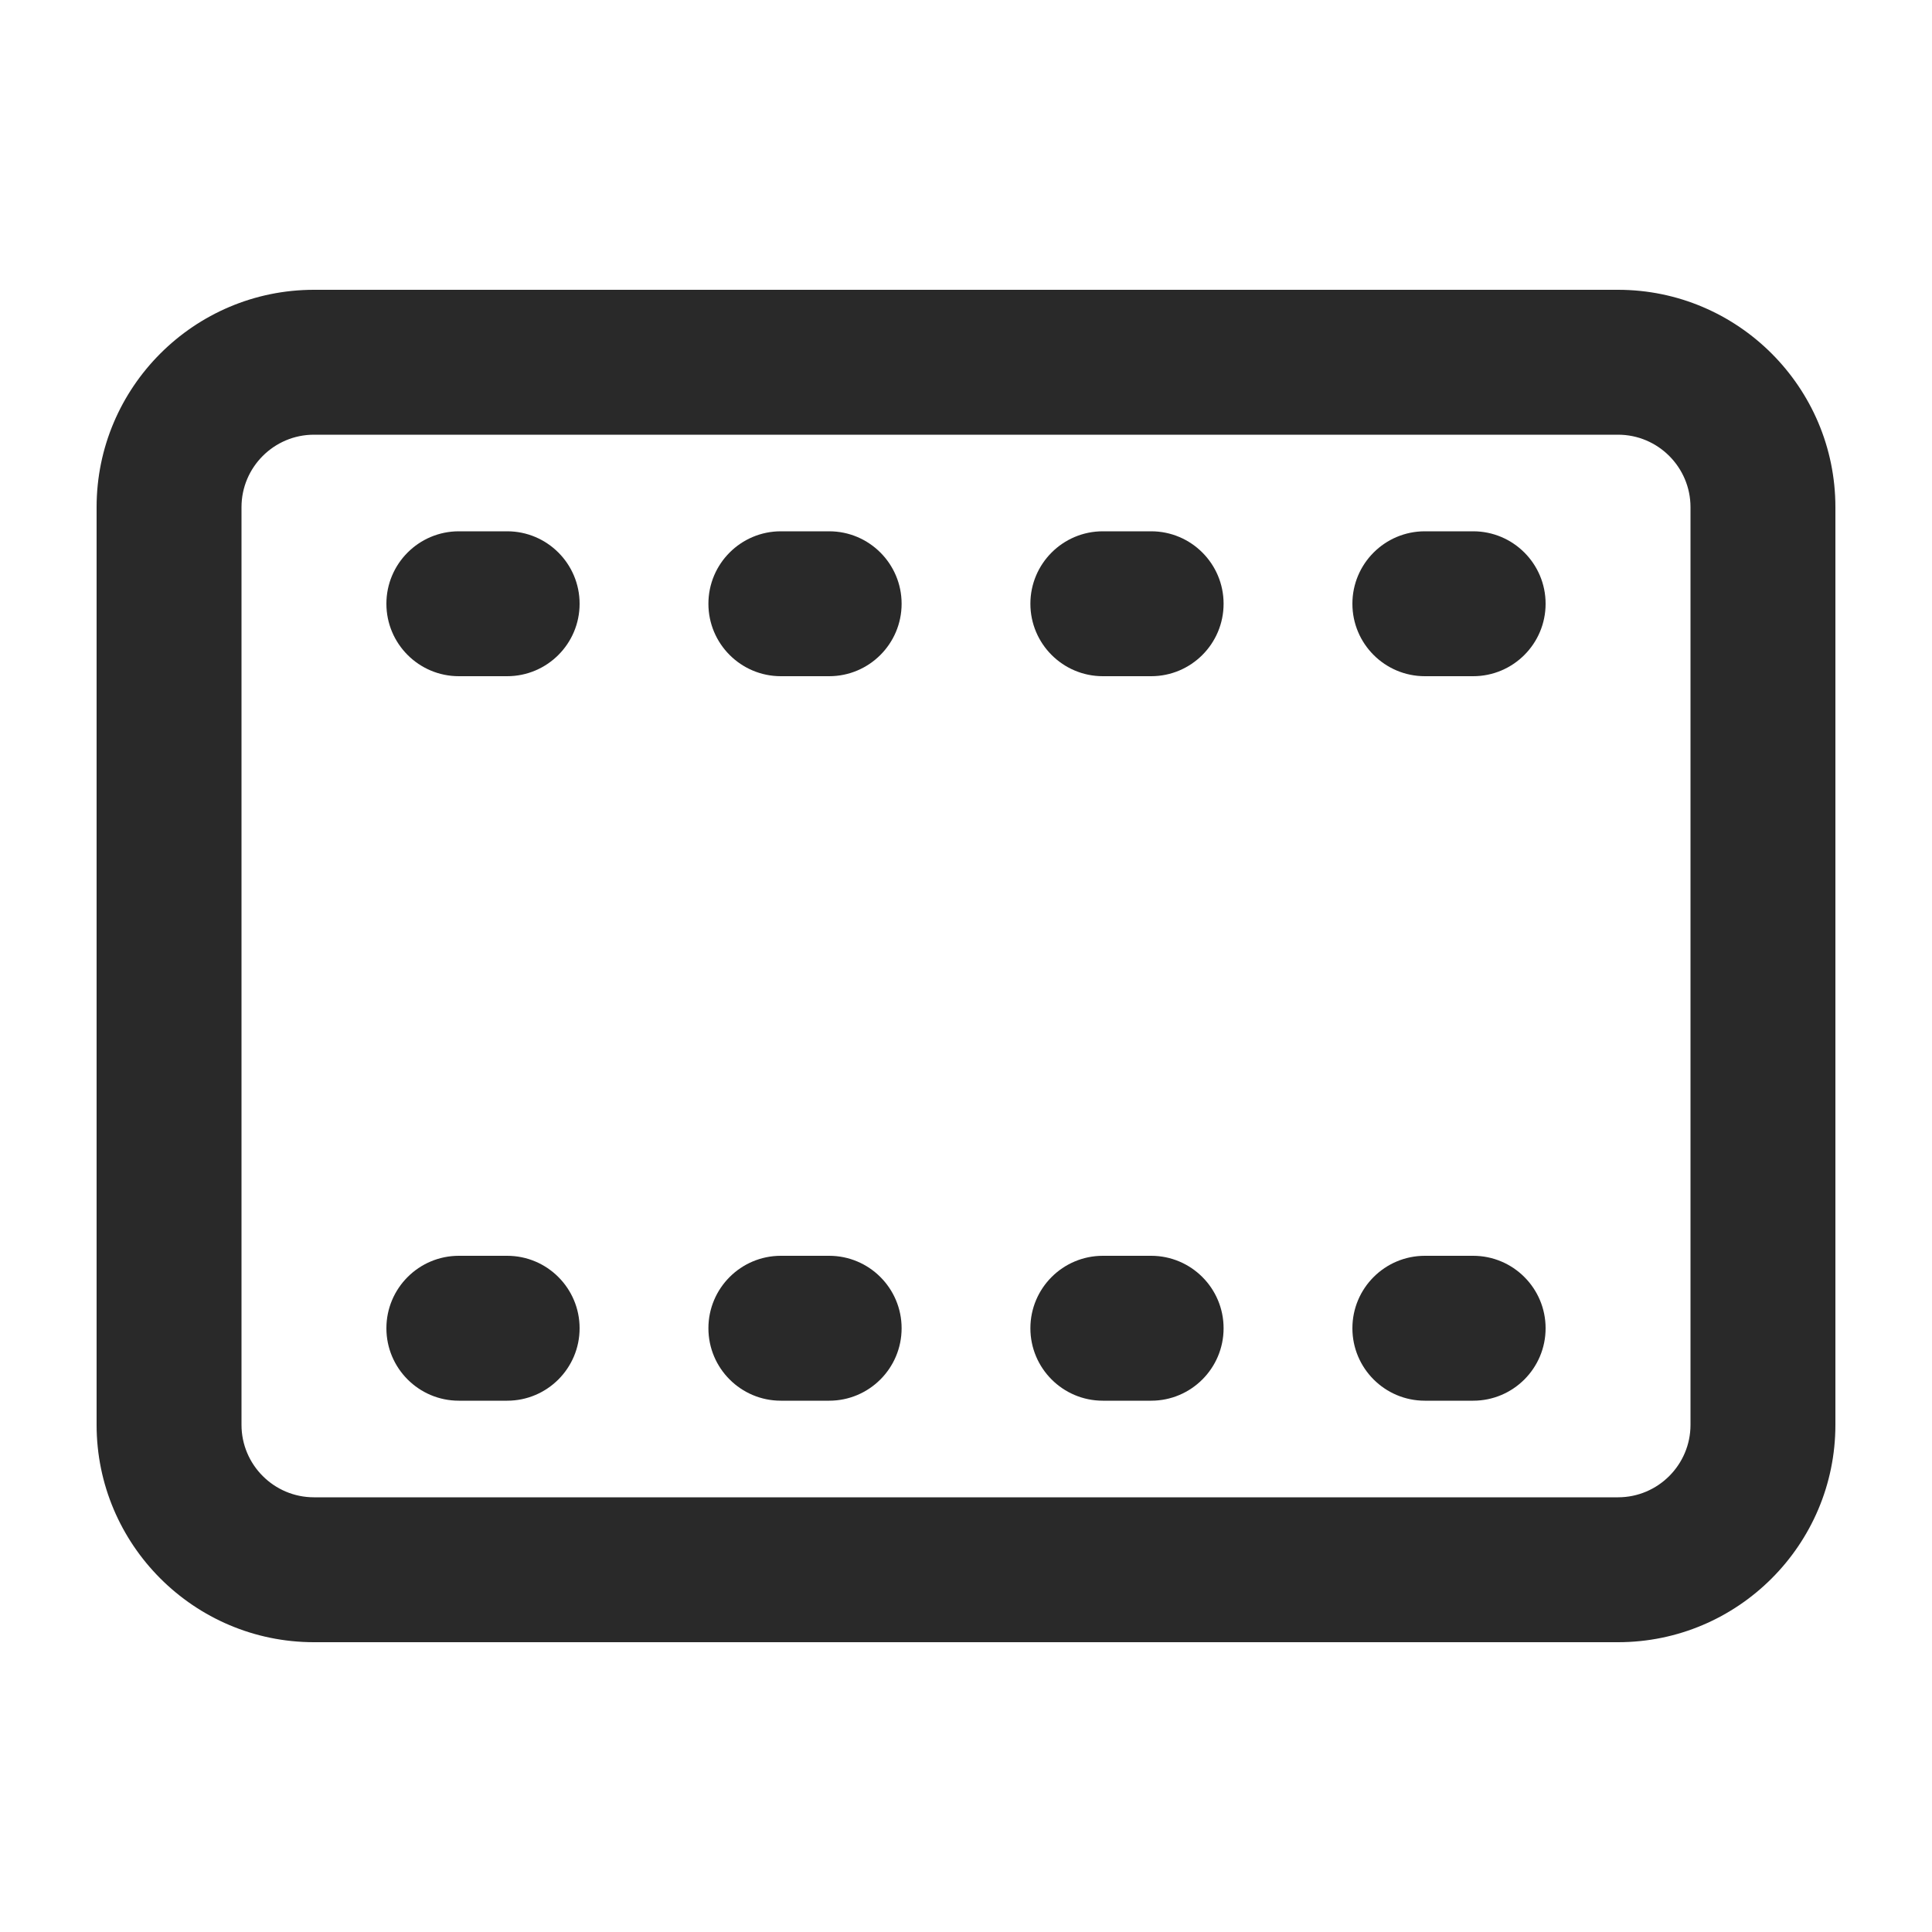
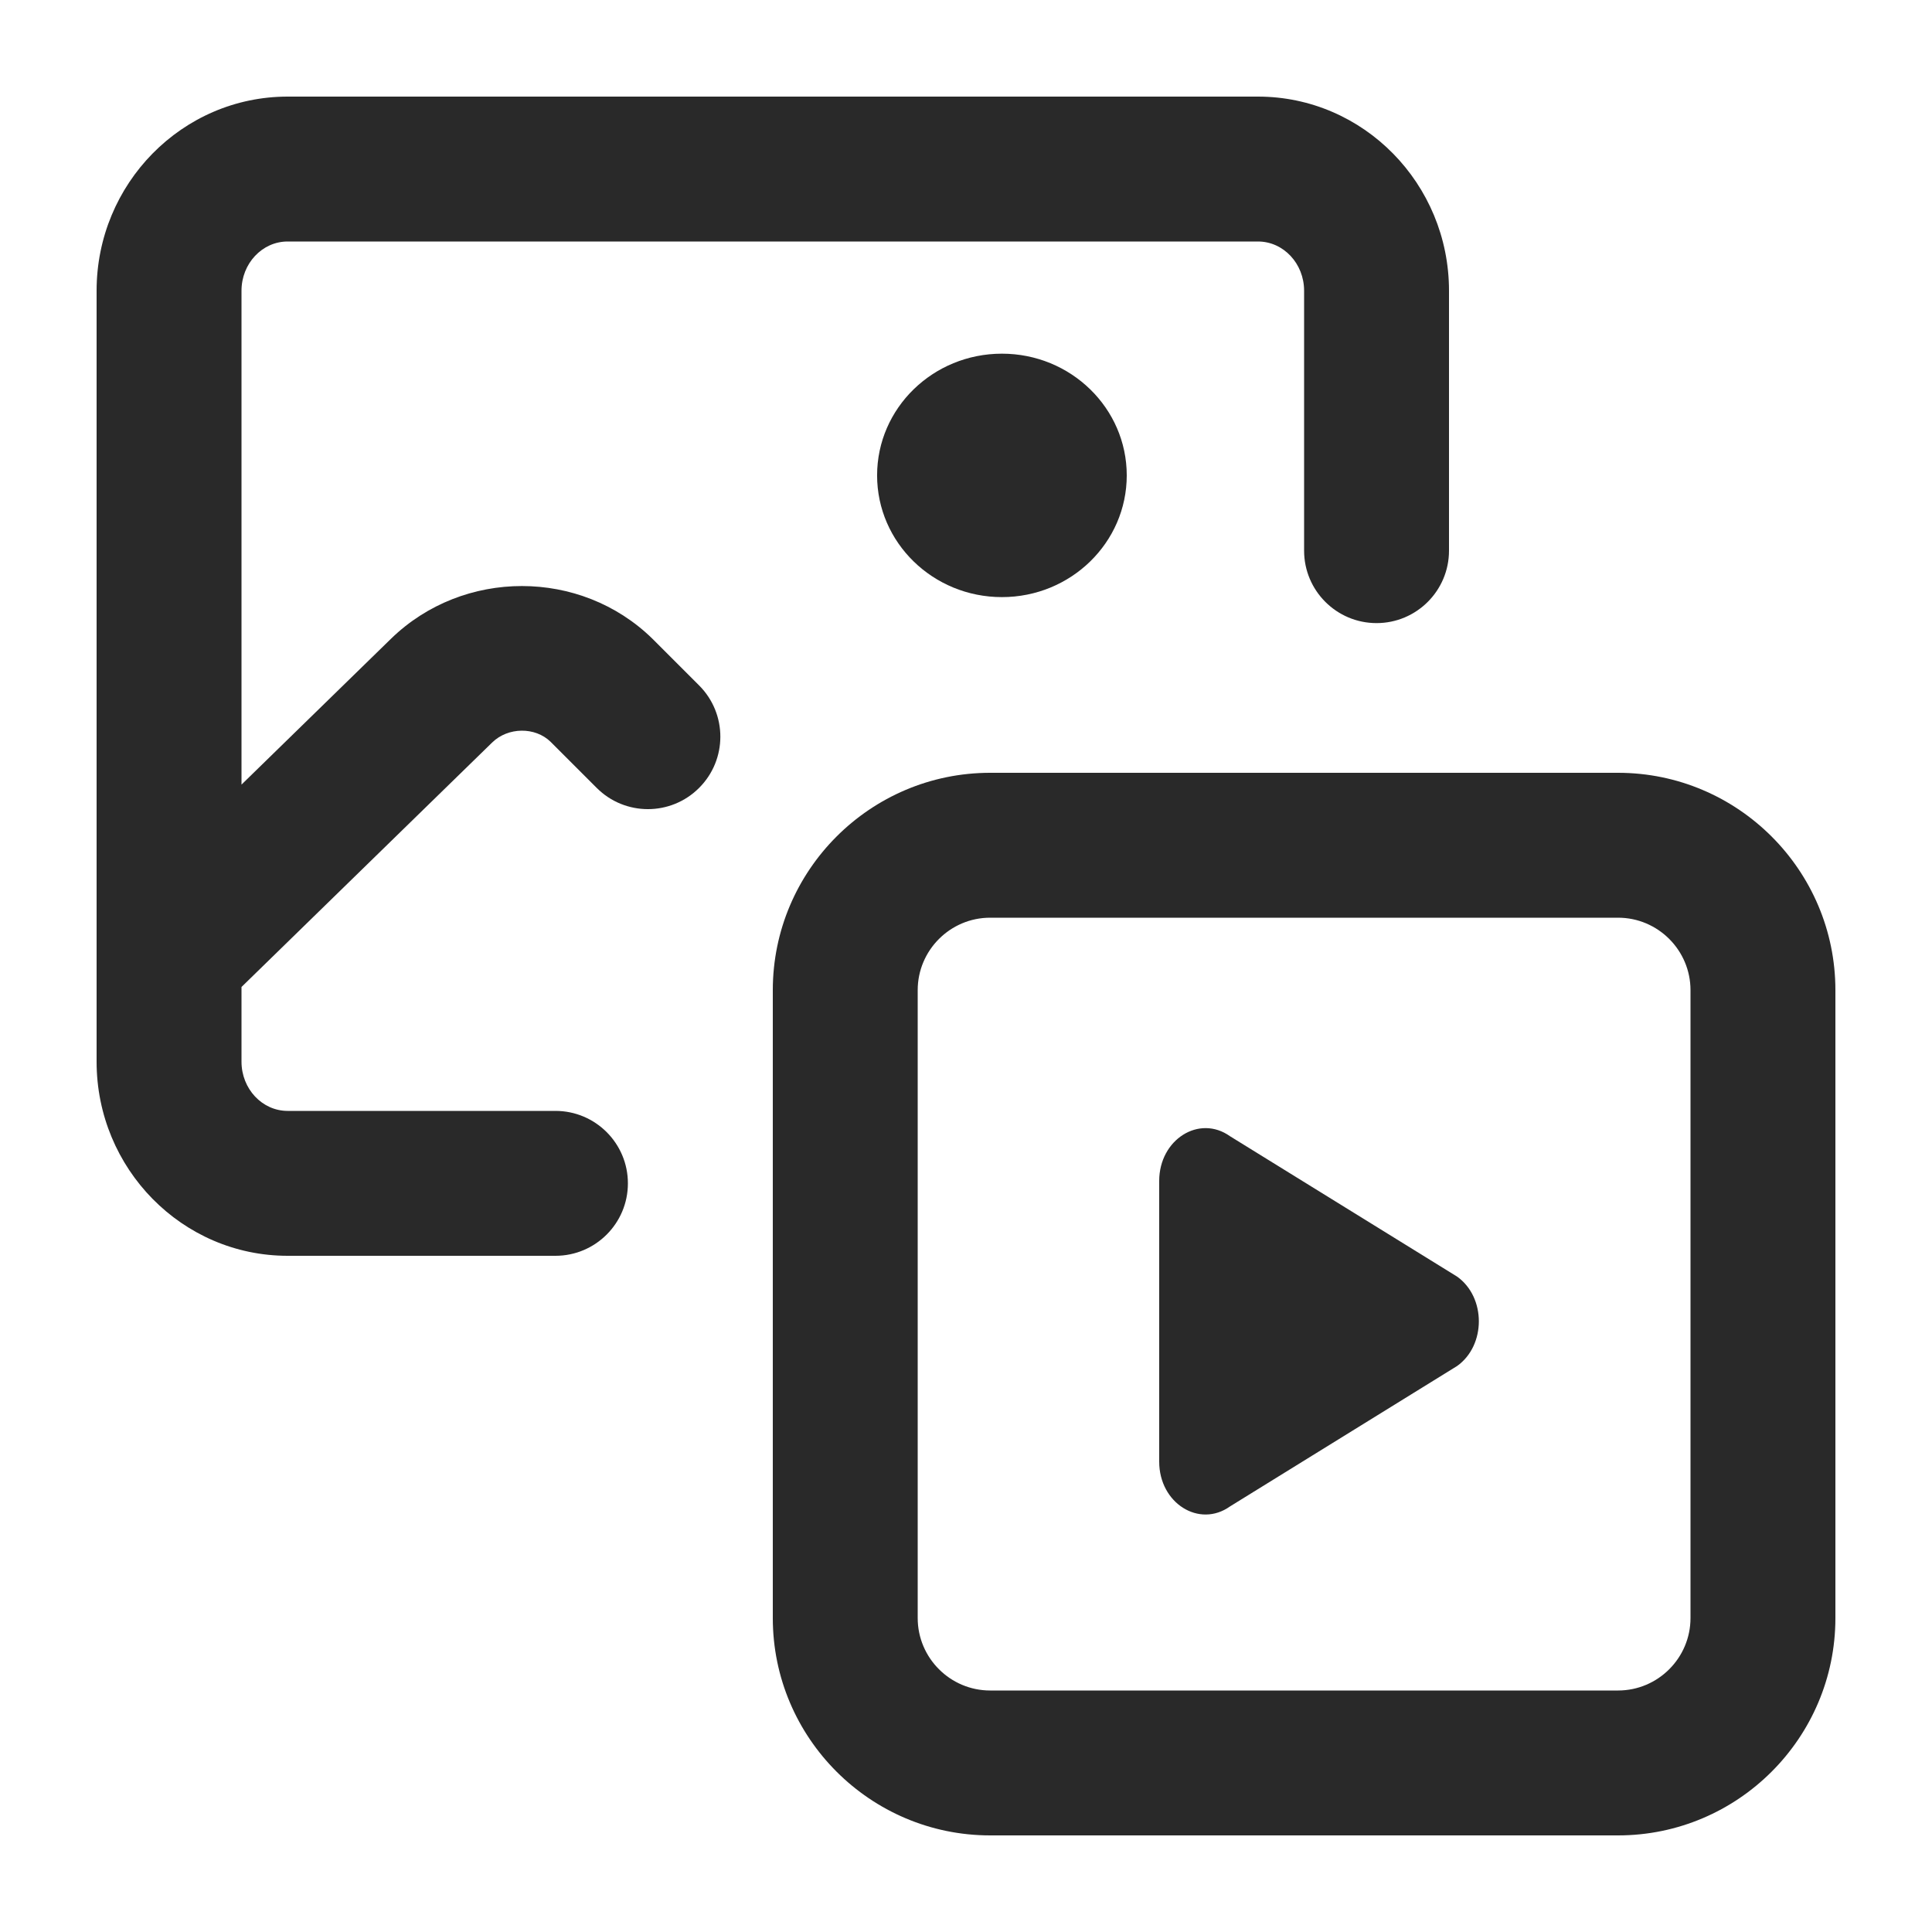
<svg xmlns="http://www.w3.org/2000/svg" preserveAspectRatio="none" overflow="visible" style="display: block;" width="64" height="64" viewBox="0 0 64 64" fill="none">
  <g id="Frame">
-     <path id="iconPrimary" d="M48.8 22.4H47.2C45.875 22.4 44.8 21.325 44.8 20C44.8 18.675 45.875 17.6 47.2 17.6H48.8C50.125 17.6 51.2 18.675 51.2 20C51.2 21.325 50.125 22.4 48.8 22.4Z" fill="#292929" />
-     <path id="iconPrimary_2" d="M38.133 22.4H36.533C35.208 22.4 34.133 21.325 34.133 20C34.133 18.675 35.208 17.6 36.533 17.6H38.133C39.458 17.6 40.533 18.675 40.533 20C40.533 21.325 39.458 22.4 38.133 22.4Z" fill="#292929" />
-     <path id="iconPrimary_3" d="M27.467 22.4H25.867C24.542 22.4 23.467 21.325 23.467 20C23.467 18.675 24.542 17.6 25.867 17.6H27.467C28.792 17.6 29.867 18.675 29.867 20C29.867 21.325 28.792 22.4 27.467 22.4Z" fill="#292929" />
-     <path id="iconPrimary_4" d="M16.8 22.4H15.2C13.875 22.4 12.8 21.325 12.8 20C12.8 18.675 13.875 17.6 15.2 17.6H16.8C18.125 17.6 19.2 18.675 19.2 20C19.2 21.325 18.125 22.4 16.8 22.4Z" fill="#292929" />
-     <path id="iconPrimary_5" d="M48.8 46.4H47.2C45.875 46.4 44.8 45.325 44.8 44C44.8 42.675 45.875 41.6 47.2 41.6H48.8C50.125 41.6 51.2 42.675 51.2 44C51.2 45.325 50.125 46.4 48.8 46.4Z" fill="#292929" />
-     <path id="iconPrimary_6" d="M38.133 46.4H36.533C35.208 46.4 34.133 45.325 34.133 44C34.133 42.675 35.208 41.6 36.533 41.6H38.133C39.458 41.6 40.533 42.675 40.533 44C40.533 45.325 39.458 46.4 38.133 46.4Z" fill="#292929" />
-     <path id="iconPrimary_7" d="M27.467 46.4H25.867C24.542 46.4 23.467 45.325 23.467 44C23.467 42.675 24.542 41.6 25.867 41.6H27.467C28.792 41.6 29.867 42.675 29.867 44C29.867 45.325 28.792 46.4 27.467 46.4Z" fill="#292929" />
-     <path id="iconPrimary_8" d="M16.8 46.4H15.2C13.875 46.4 12.8 45.325 12.8 44C12.8 42.675 13.875 41.6 15.2 41.6H16.8C18.125 41.6 19.2 42.675 19.2 44C19.2 45.325 18.125 46.4 16.8 46.4Z" fill="#292929" />
-     <path id="iconPrimary_9" d="M53.6 54.4H10.4C6.43 54.4 3.2 51.169 3.2 47.2V16.8C3.2 12.831 6.43 9.6 10.4 9.6H53.6C57.57 9.6 60.8 12.831 60.8 16.8V47.2C60.8 51.169 57.57 54.4 53.6 54.4ZM10.4 14.4C9.077 14.4 8 15.478 8 16.8V47.2C8 48.522 9.077 49.6 10.4 49.6H53.6C54.923 49.6 56 48.522 56 47.2V16.8C56 15.478 54.923 14.4 53.6 14.4H10.4Z" fill="#292929" />
+     <path id="iconPrimary" d="M37.325 15.748C37.325 17.974 35.474 19.78 33.19 19.78C30.906 19.78 29.055 17.974 29.055 15.748C29.055 13.521 30.906 11.716 33.19 11.716C35.474 11.716 37.325 13.521 37.325 15.748Z" fill="#292929" />
+     <path id="iconPrimary_2" d="M53.6 60.8H32.8C28.831 60.8 25.6 57.569 25.6 53.6V32.8C25.6 28.831 28.831 25.6 32.8 25.6H53.6C57.569 25.6 60.8 28.831 60.8 32.8V53.6C60.8 57.569 57.569 60.8 53.6 60.8ZM32.8 30.4C31.478 30.4 30.4 31.478 30.4 32.8V53.6C30.4 54.922 31.478 56 32.8 56H53.6C54.922 56 56 54.922 56 53.6V32.8C56 31.478 54.922 30.4 53.6 30.4H32.8Z" fill="#292929" />
+     <path id="iconPrimary_3" d="M38.4 48.421V39.12C38.4 37.748 39.725 36.911 40.746 37.639L48.268 42.289C49.229 42.973 49.229 44.567 48.268 45.251L40.746 49.902C39.725 50.629 38.4 49.793 38.4 48.421Z" fill="#292929" />
+     <path id="iconPrimary_4" d="M41.672 3.2H9.528C6.037 3.2 3.2 6.084 3.2 9.631V35.169C3.2 38.716 6.037 41.6 9.528 41.6H18.4C19.725 41.6 20.8 40.525 20.8 39.2C20.8 37.875 19.725 36.8 18.4 36.8H9.528C8.684 36.8 8 36.069 8 35.169V32.695L16.303 24.597C16.831 24.081 17.728 24.075 18.238 24.572L19.766 26.1C20.703 27.038 22.222 27.038 23.159 26.1C24.097 25.163 24.097 23.644 23.159 22.706L21.609 21.156C19.234 18.834 15.35 18.831 12.956 21.156L8 25.991V9.631C8 8.731 8.684 8 9.528 8H41.672C42.516 8 43.2 8.731 43.2 9.631V18.241C43.2 19.566 44.275 20.641 45.6 20.641C46.925 20.641 48 19.566 48 18.241V9.631C48 6.084 45.163 3.2 41.672 3.2Z" fill="#292929" />
  </g>
</svg>
